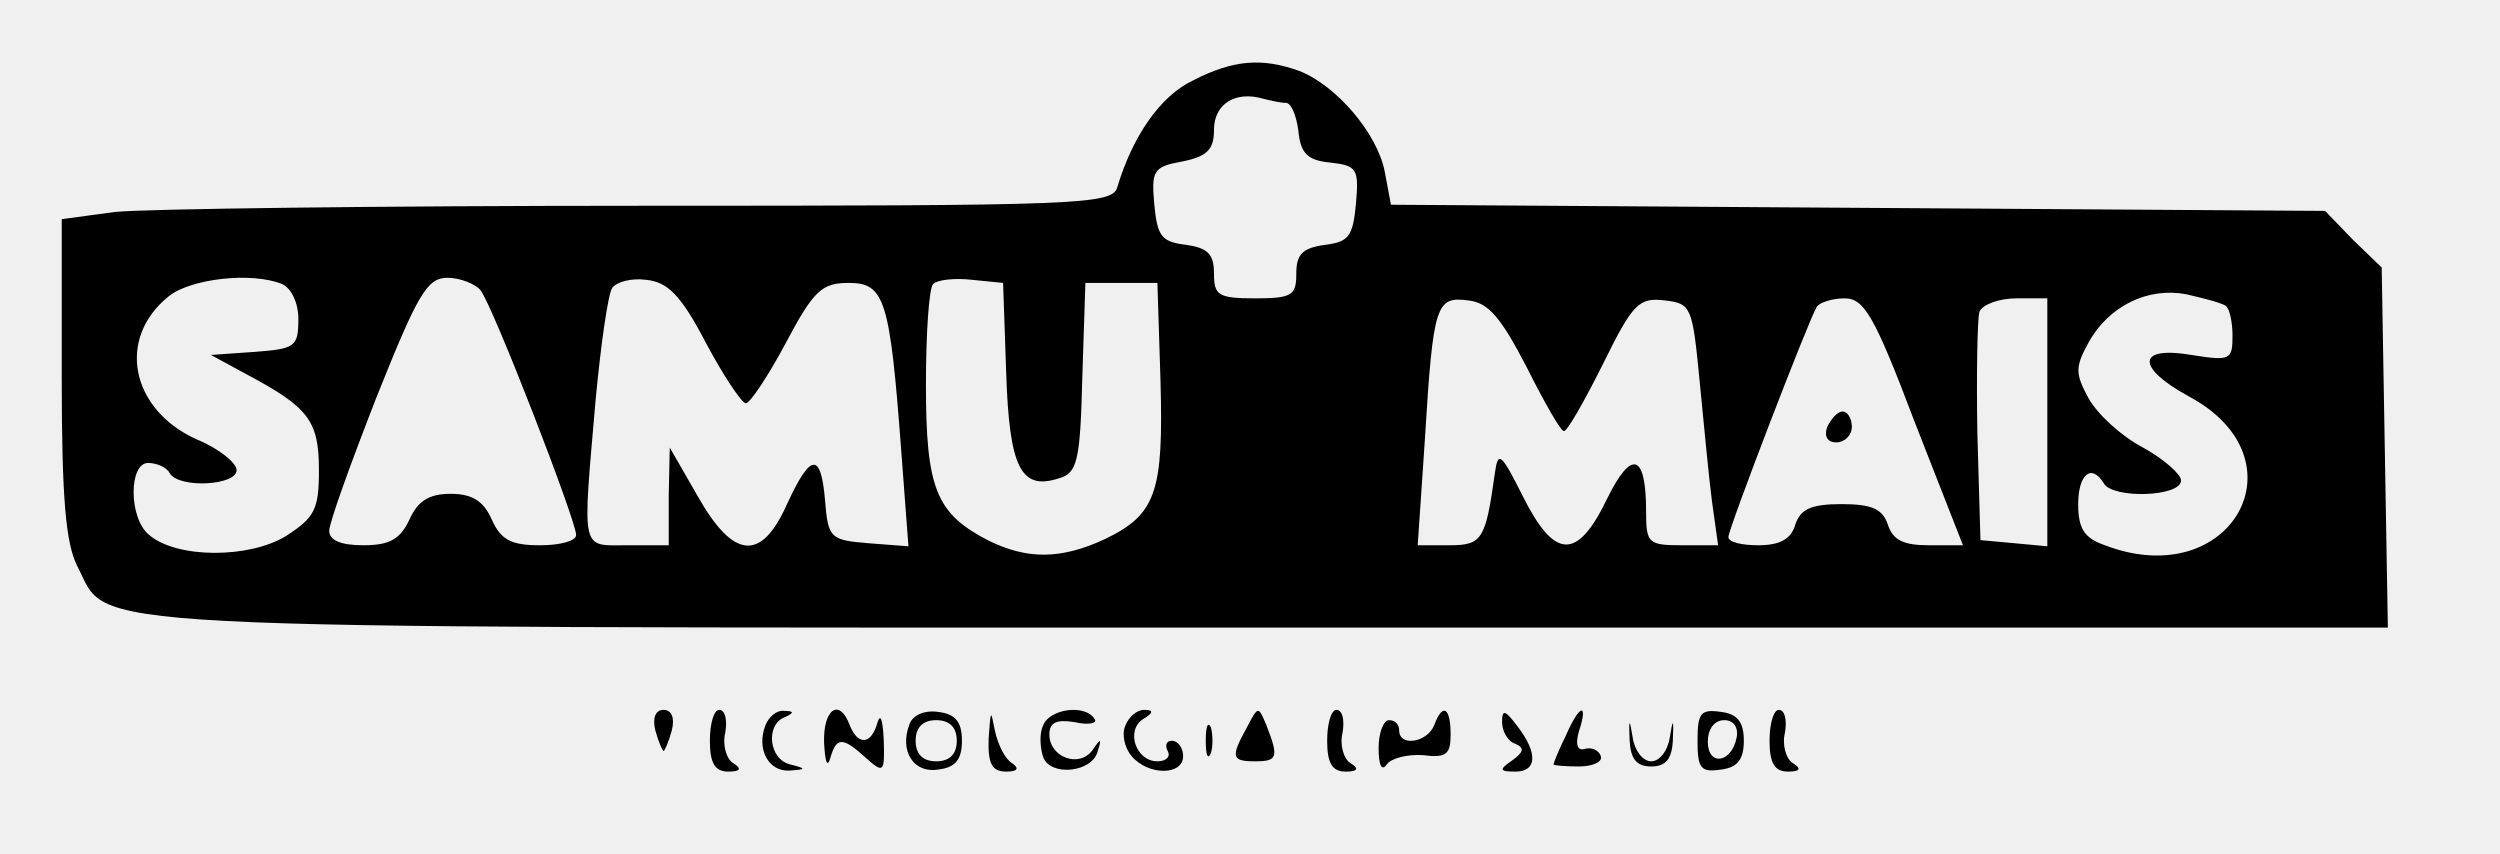
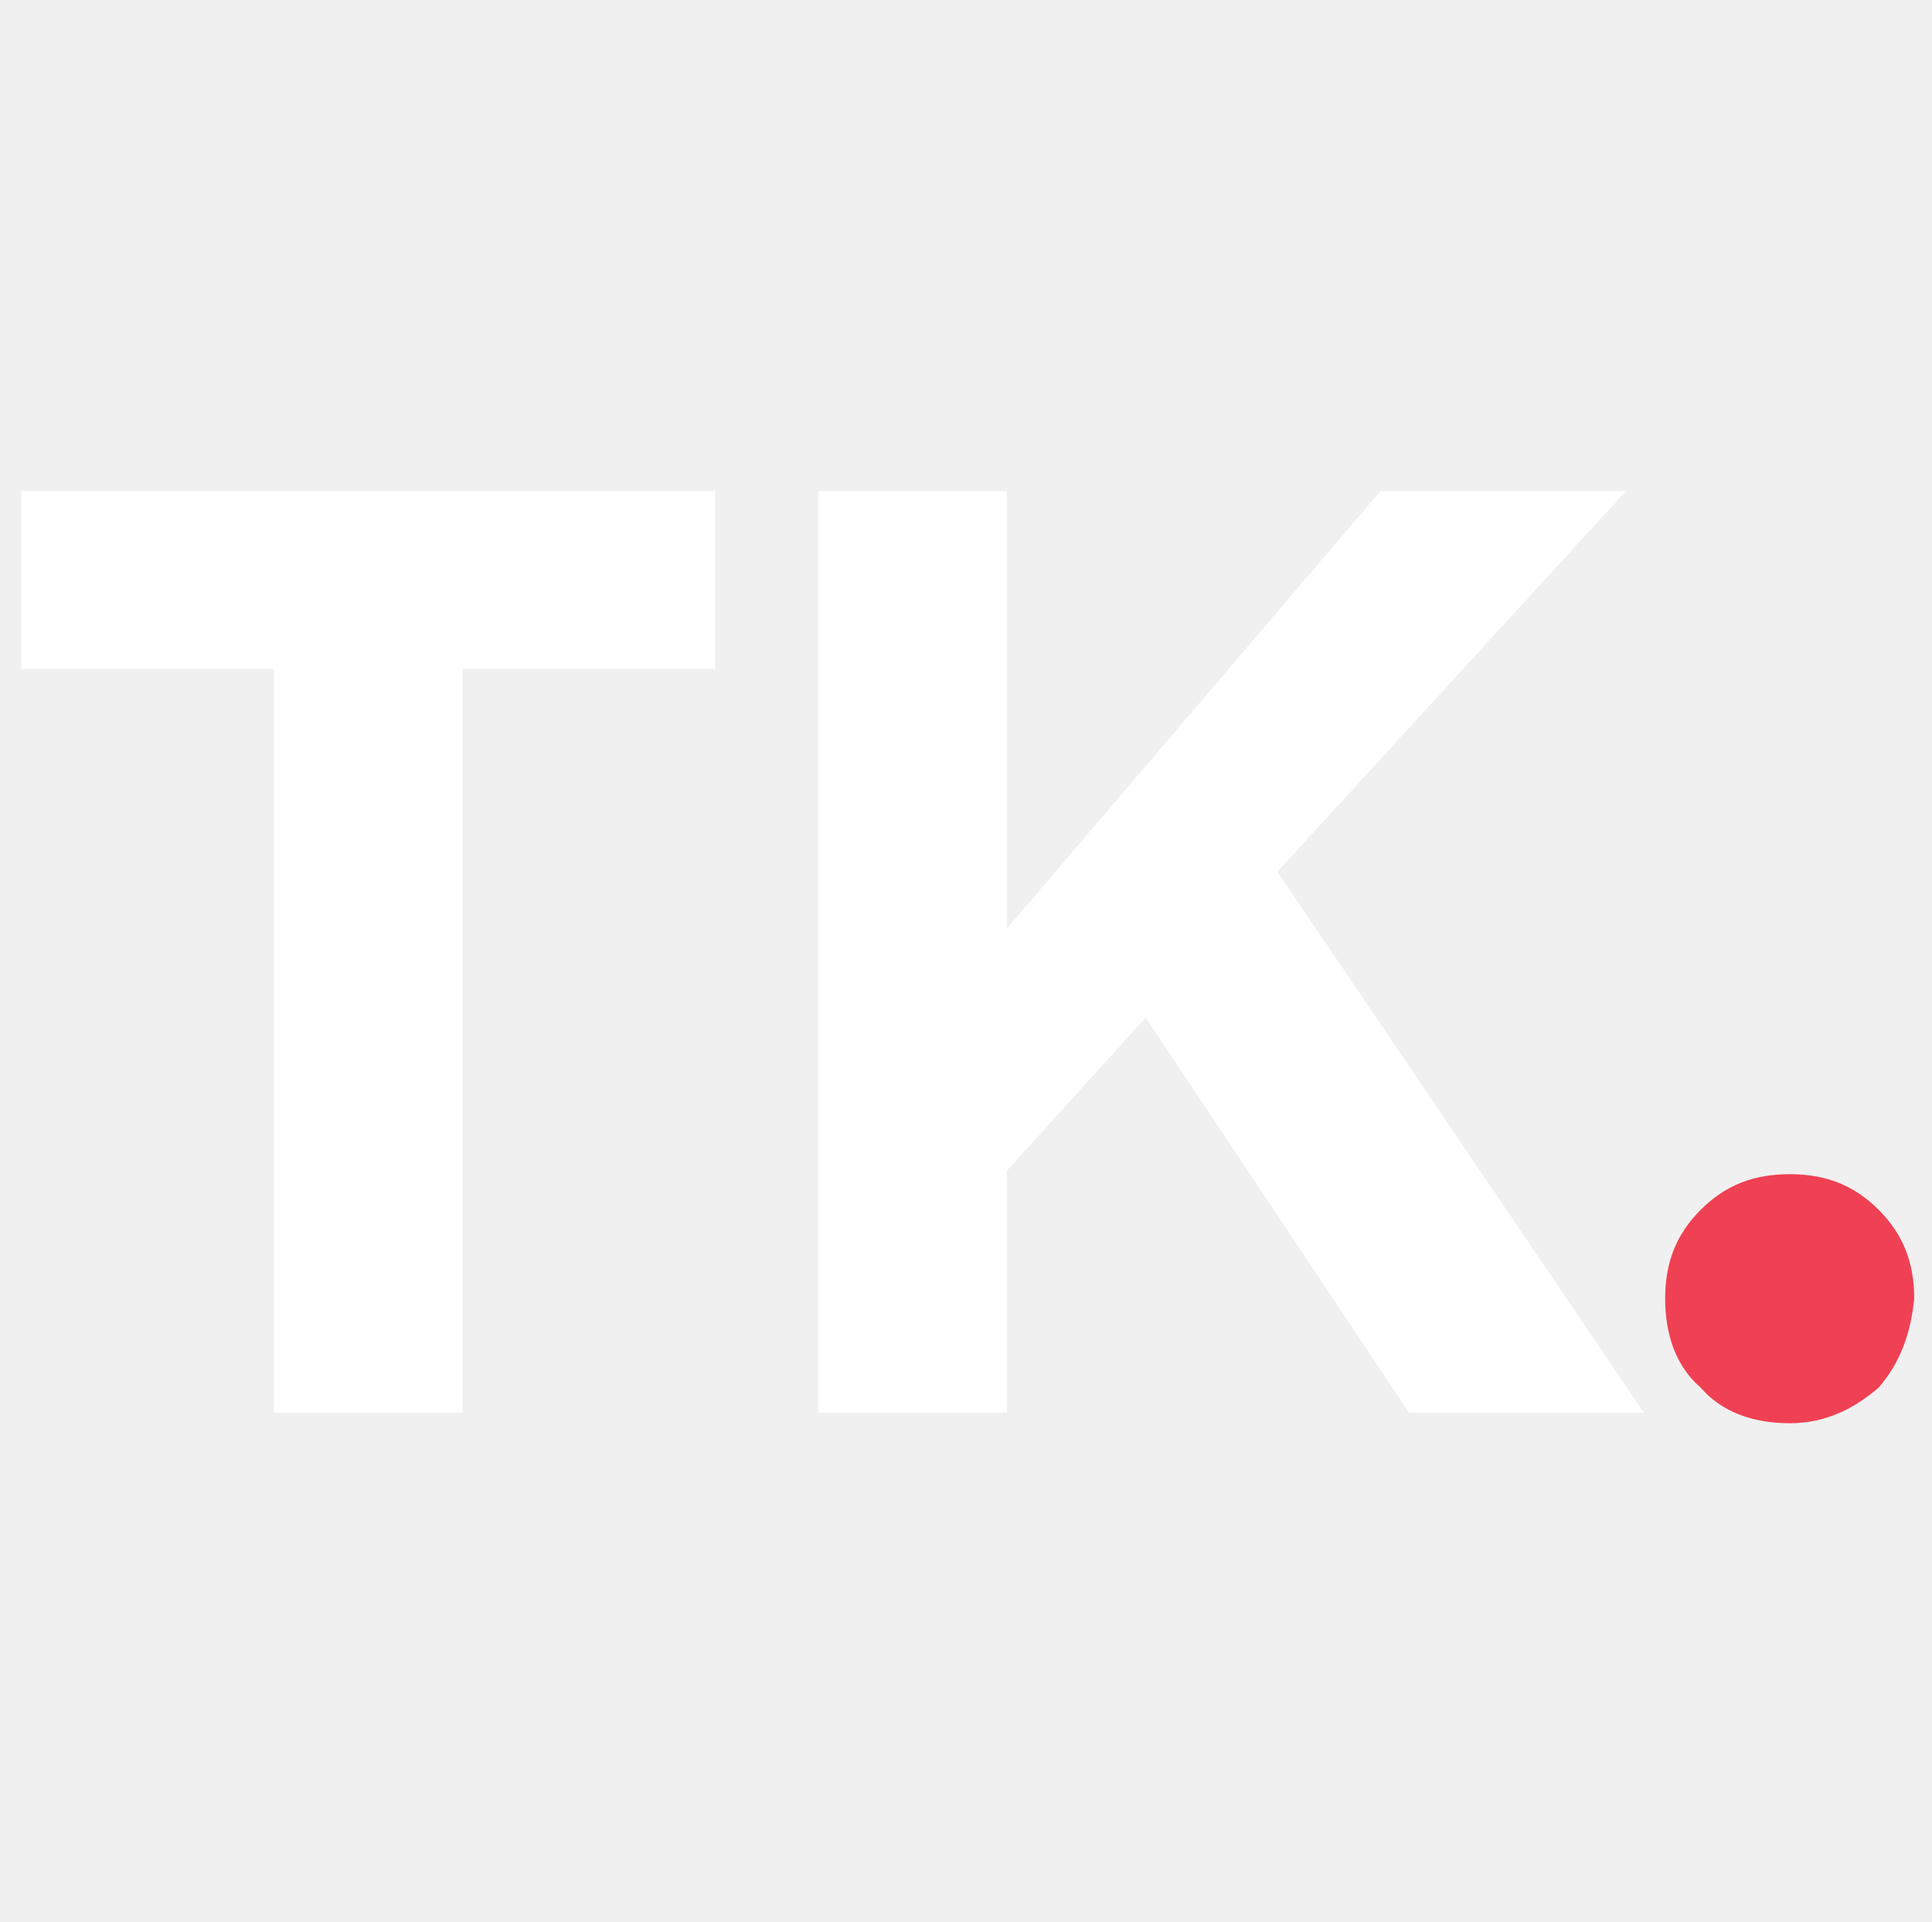
- <svg xmlns="http://www.w3.org/2000/svg" version="1.0" width="243pt" height="83pt" viewBox="0 0 243 83" preserveAspectRatio="xMidYMid meet">
-   <g transform="translate(0,83) scale(0.1,-0.1)" fill="#000000" stroke="none">
-     <path d="M1160 752 c-32 -15 -59 -54 -74 -104 -5 -17 -36 -18 -463 -18 -252 0 -482 -3 -511 -6 l-52 -7 0 -154 c0 -118 4 -161 15 -183 33 -63 -33 -60 1160 -60 l1086 0 -3 175 -3 175 -28 27 -27 28 -454 3 -454 3 -6 32 c-7 37 -47 84 -83 98 -36 13 -64 11 -103 -9z m90 -22 c5 0 10 -12 12 -27 2 -22 9 -29 31 -31 26 -3 28 -6 25 -40 -3 -32 -7 -37 -30 -40 -22 -3 -28 -9 -28 -28 0 -21 -4 -24 -40 -24 -36 0 -40 3 -40 24 0 19 -6 25 -27 28 -24 3 -28 8 -31 39 -3 33 -1 37 27 42 25 5 31 12 31 31 0 25 21 38 48 30 8 -2 17 -4 22 -4z m-976 -176 c9 -4 16 -18 16 -34 0 -27 -3 -29 -42 -32 l-43 -3 35 -19 c60 -32 70 -45 70 -93 0 -38 -4 -46 -32 -64 -36 -22 -106 -22 -133 1 -20 16 -20 70 -1 70 8 0 18 -4 21 -10 9 -15 65 -12 65 3 0 7 -17 21 -39 30 -64 29 -78 98 -27 139 21 17 80 24 110 12z m193 -6 c12 -15 93 -224 93 -238 0 -6 -16 -10 -35 -10 -28 0 -38 5 -47 25 -8 18 -19 25 -40 25 -21 0 -32 -7 -40 -25 -9 -19 -19 -25 -45 -25 -22 0 -33 5 -33 14 0 8 21 66 46 130 40 100 49 116 69 116 12 0 27 -6 32 -12z m219 -51 c17 -32 35 -59 39 -59 4 0 22 27 39 59 27 51 35 58 61 58 35 0 40 -16 51 -163 l7 -93 -39 3 c-37 3 -39 5 -42 41 -4 48 -14 47 -37 -3 -25 -56 -52 -54 -87 8 l-27 47 -1 -47 0 -48 -40 0 c-46 0 -44 -9 -31 142 5 53 12 102 16 108 4 6 19 10 33 8 21 -2 34 -15 58 -61z m292 -29 c3 -92 14 -115 51 -103 18 5 21 16 23 98 l3 92 35 0 35 0 3 -95 c3 -108 -4 -130 -54 -154 -43 -20 -76 -20 -114 -1 -50 26 -60 50 -60 151 0 50 3 94 7 98 4 4 21 6 38 4 l30 -3 3 -87z m1185 65 c4 -2 7 -16 7 -29 0 -24 -2 -25 -40 -19 -53 9 -54 -12 -3 -40 115 -61 42 -192 -81 -145 -20 7 -26 16 -26 40 0 29 13 40 25 20 9 -15 75 -13 75 3 0 6 -17 21 -37 32 -21 11 -44 32 -53 48 -13 24 -13 30 0 54 20 36 58 54 95 47 17 -4 33 -8 38 -11z m-679 -60 c17 -34 33 -62 36 -62 3 -1 20 29 38 65 29 59 35 65 60 62 26 -3 27 -6 34 -78 4 -41 9 -94 12 -117 l6 -43 -35 0 c-33 0 -35 2 -35 33 0 56 -14 61 -38 12 -29 -60 -51 -59 -82 3 -21 42 -24 44 -27 22 -9 -64 -12 -70 -44 -70 l-31 0 7 103 c8 132 11 139 42 135 20 -2 32 -17 57 -65z m377 -53 l47 -120 -33 0 c-25 0 -35 5 -40 20 -5 15 -15 20 -45 20 -30 0 -40 -5 -45 -20 -4 -14 -15 -20 -36 -20 -16 0 -29 3 -29 8 0 8 78 211 86 224 3 4 15 8 27 8 19 0 29 -17 68 -120z m129 -1 l0 -120 -32 3 -33 3 -3 104 c-1 58 0 111 2 118 3 7 19 13 36 13 l30 0 0 -121z" />
-     <path d="M1776 415 c-3 -9 0 -15 9 -15 8 0 15 7 15 15 0 8 -4 15 -9 15 -5 0 -11 -7 -15 -15z" />
-     <path d="M637 120 c3 -11 7 -20 8 -20 1 0 5 9 8 20 3 12 0 20 -8 20 -8 0 -11 -8 -8 -20z" />
-     <path d="M690 110 c0 -22 5 -30 18 -30 12 0 13 3 5 8 -7 4 -11 18 -8 30 2 12 0 22 -6 22 -5 0 -9 -13 -9 -30z" />
-     <path d="M744 125 c-9 -23 3 -45 23 -44 17 1 17 2 1 6 -21 5 -24 39 -5 46 9 4 9 6 -1 6 -7 1 -15 -6 -18 -14z" />
-     <path d="M801 108 c1 -18 3 -25 6 -15 6 21 12 21 35 0 17 -15 18 -14 17 18 -1 19 -3 26 -6 17 -6 -22 -19 -23 -27 -3 -10 27 -26 16 -25 -17z" />
-     <path d="M884 126 c-10 -26 4 -48 28 -44 17 2 23 10 23 28 0 18 -6 26 -23 28 -13 2 -25 -3 -28 -12z m46 -16 c0 -13 -7 -20 -20 -20 -13 0 -20 7 -20 20 0 13 7 20 20 20 13 0 20 -7 20 -20z" />
-     <path d="M961 113 c-1 -25 3 -33 17 -33 11 0 13 3 6 8 -7 4 -14 18 -17 32 -4 21 -4 20 -6 -7z" />
-     <path d="M1014 125 c-4 -8 -3 -22 0 -31 7 -19 48 -15 53 6 4 12 3 13 -5 1 -13 -18 -42 -7 -42 15 0 12 7 15 25 12 13 -3 22 -1 19 3 -9 15 -44 10 -50 -6z" />
-     <path d="M1094 125 c-4 -8 -1 -22 6 -30 16 -19 50 -19 50 0 0 8 -5 15 -11 15 -5 0 -7 -4 -4 -10 3 -5 -1 -10 -10 -10 -21 0 -31 30 -14 41 10 6 11 9 1 9 -7 0 -15 -7 -18 -15z" />
-     <path d="M1212 123 c-16 -29 -15 -33 8 -33 22 0 23 4 11 35 -8 19 -8 19 -19 -2z" />
-     <path d="M1290 110 c0 -22 5 -30 18 -30 12 0 13 3 5 8 -7 4 -11 18 -8 30 2 12 0 22 -6 22 -5 0 -9 -13 -9 -30z" />
-     <path d="M1394 125 c-7 -17 -34 -21 -34 -5 0 6 -4 10 -10 10 -5 0 -10 -12 -10 -27 0 -17 3 -23 8 -16 4 6 20 10 35 9 23 -3 27 1 27 20 0 27 -8 31 -16 9z" />
-     <path d="M1460 128 c0 -9 6 -19 13 -21 9 -4 8 -8 -3 -16 -13 -9 -13 -11 3 -11 21 0 22 18 2 44 -12 16 -15 17 -15 4z" />
-     <path d="M1522 115 c-7 -14 -12 -27 -12 -28 0 -1 11 -2 25 -2 14 0 23 5 21 10 -2 6 -9 9 -16 7 -7 -2 -9 5 -5 18 9 28 0 25 -13 -5z" />
-     <path d="M1584 110 c1 -18 7 -25 21 -25 14 0 20 7 21 25 1 22 0 22 -3 3 -2 -13 -10 -23 -18 -23 -8 0 -16 10 -18 23 -3 19 -4 19 -3 -3z" />
-     <path d="M1650 110 c0 -27 3 -31 23 -28 16 2 22 10 22 28 0 18 -6 26 -22 28 -20 3 -23 -1 -23 -28z m38 3 c-5 -25 -28 -28 -28 -4 0 12 6 21 16 21 9 0 14 -7 12 -17z" />
-     <path d="M1720 110 c0 -22 5 -30 18 -30 12 0 13 3 5 8 -7 4 -11 18 -8 30 2 12 0 22 -6 22 -5 0 -9 -13 -9 -30z" />
-     <path d="M1172 110 c0 -14 2 -19 5 -12 2 6 2 18 0 25 -3 6 -5 1 -5 -13z" />
-   </g>
+ <svg xmlns="http://www.w3.org/2000/svg" version="1.1" id="Layer_1" x="0px" y="0px" viewBox="0 0 54.3 54" style="enable-background:new 0 0 54.3 54;" xml:space="preserve">
+   <style type="text/css">
+ 	.st0{fill:#FFFFFF;}
+ 	.st1{fill:#EF4153;}
+ </style>
+   <path class="st0" d="M20.1,13.8v5H13v20.9H7.7V18.8H0.6v-5H20.1z" />
+   <path class="st0" d="M46.2,39.7h-6.6l-7.4-11.1l-3.9,4.3v6.8H23V13.8h5.3v12.3l10.5-12.3h6.9l-9.8,10.7L46.2,39.7z" />
+   <path class="st1" d="M52.8,39c-0.7,0.6-1.5,1-2.5,1c-1,0-1.9-0.3-2.5-1c-0.7-0.6-1-1.5-1-2.5c0-1,0.3-1.8,1-2.5c0.7-0.7,1.5-1,2.5-1  c1,0,1.8,0.3,2.5,1c0.7,0.7,1,1.5,1,2.5C53.7,37.5,53.4,38.3,52.8,39z" />
</svg>
